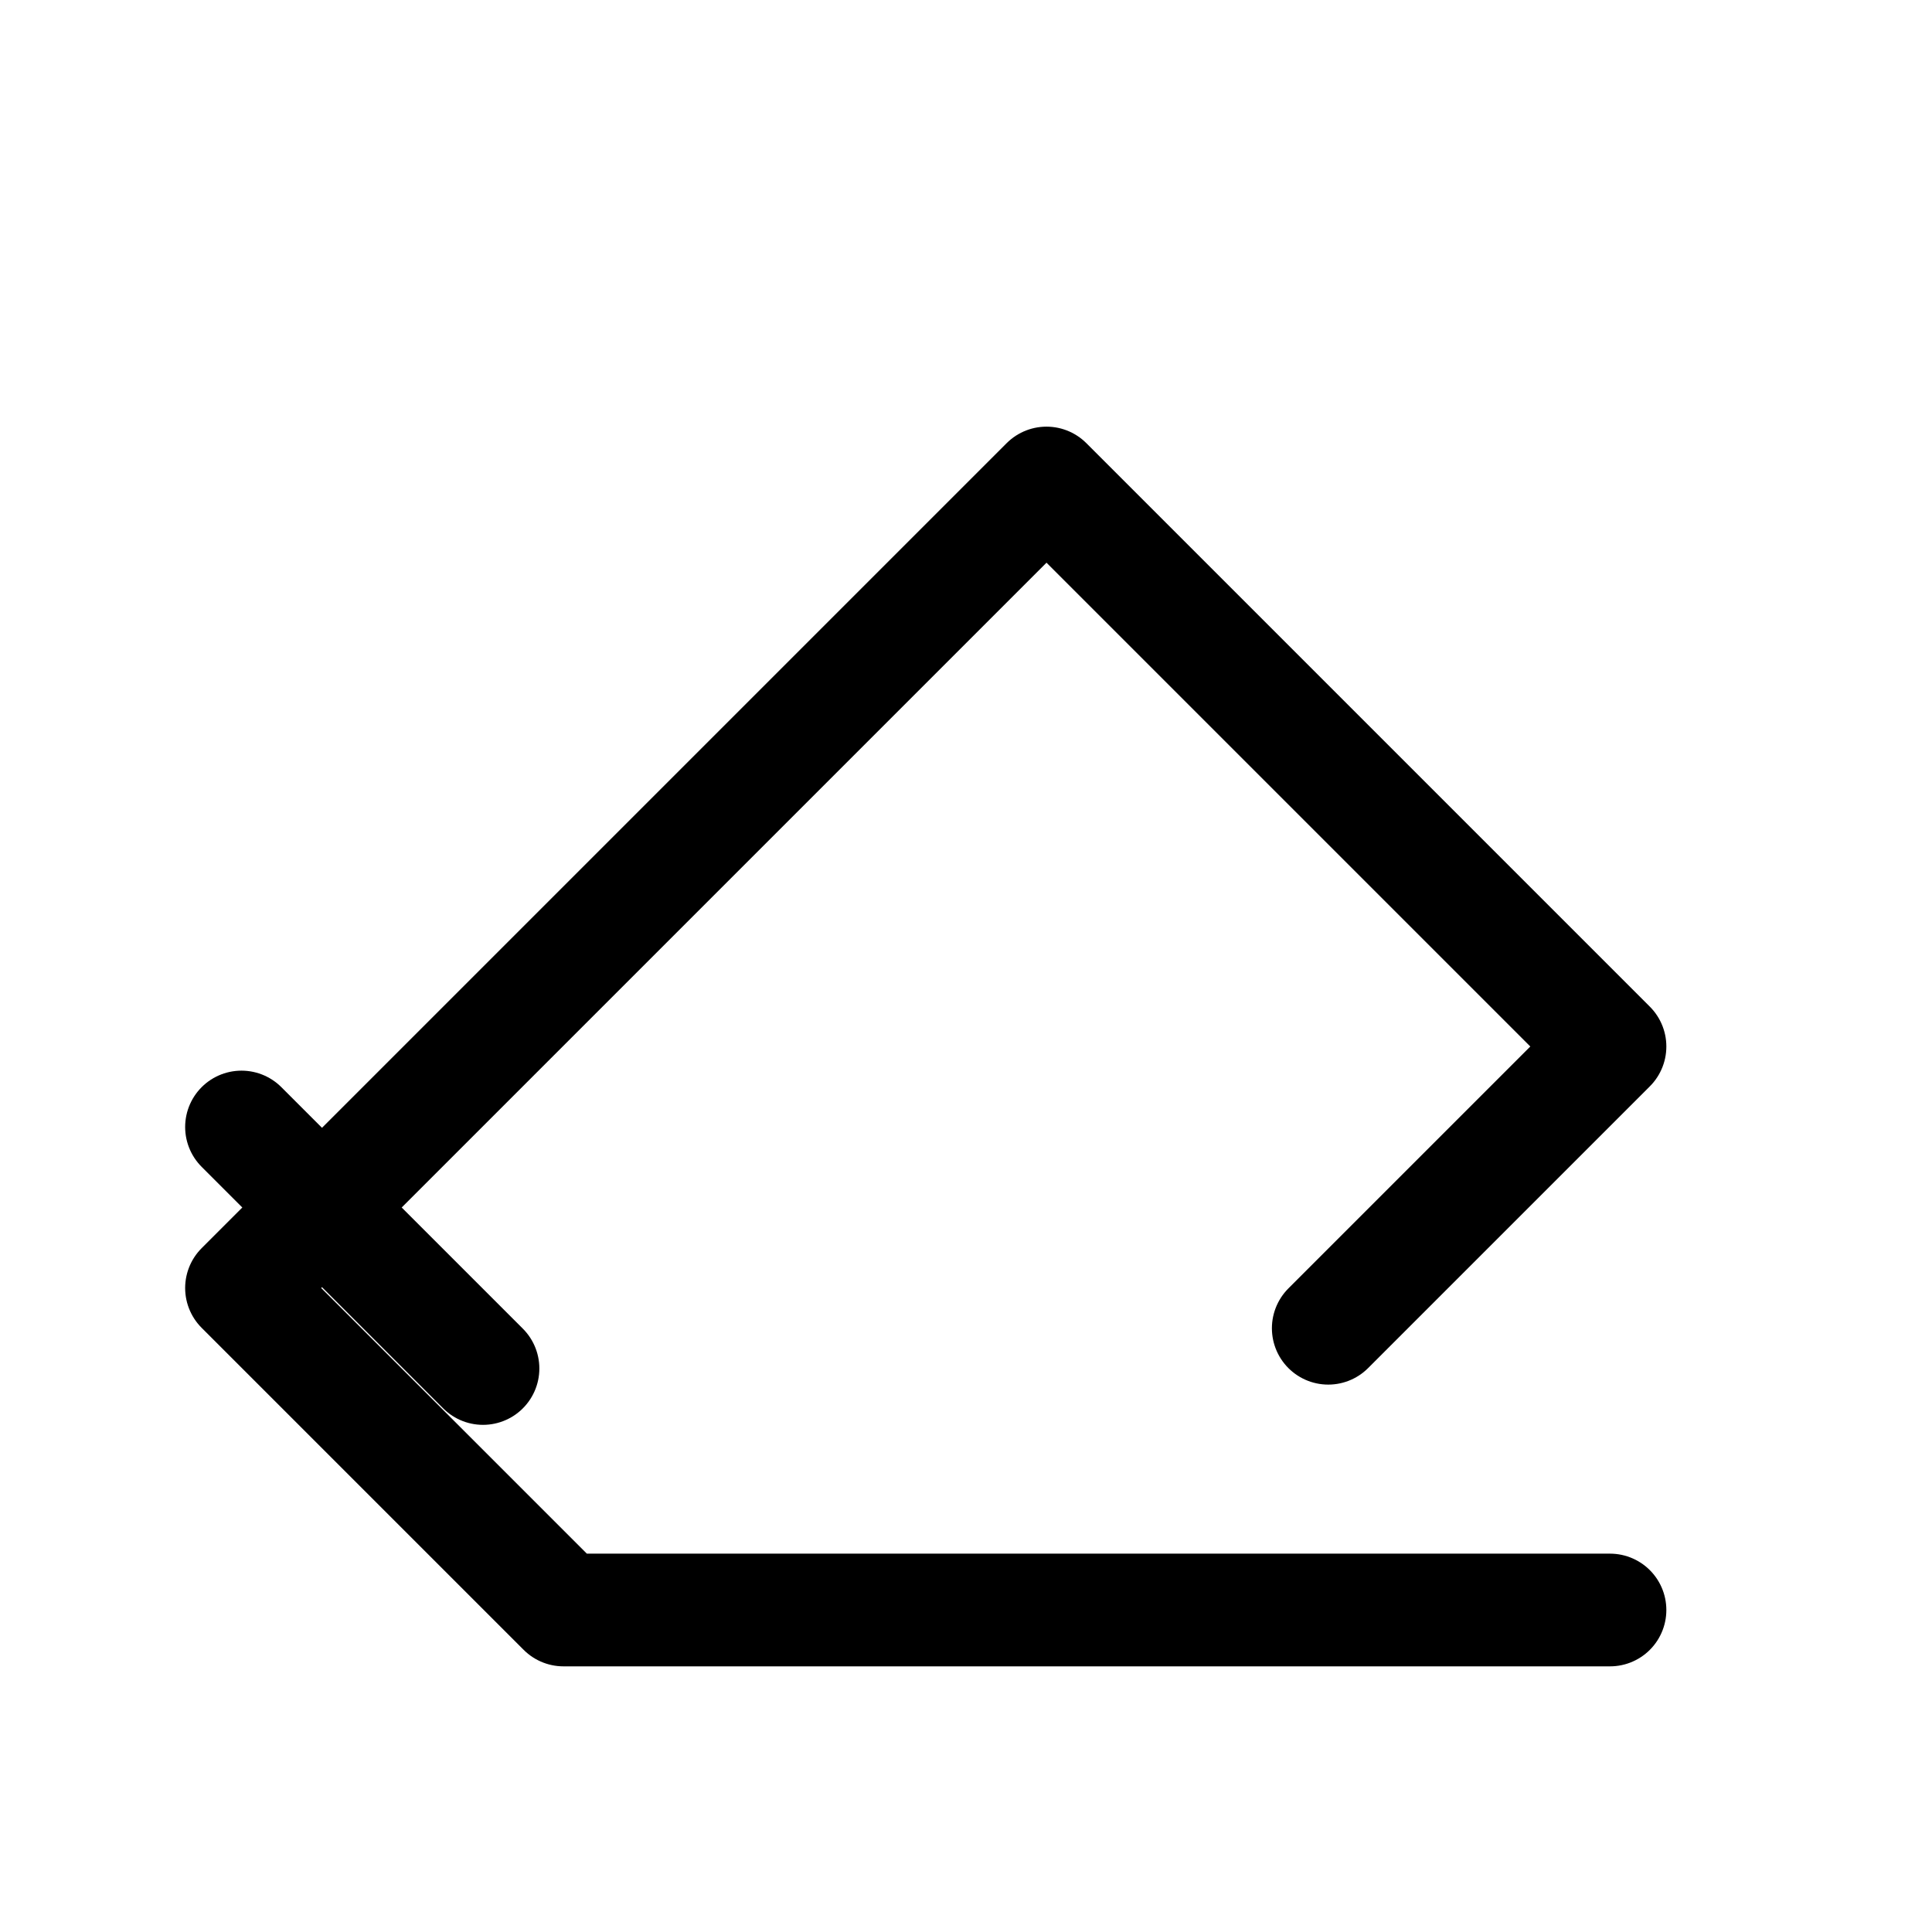
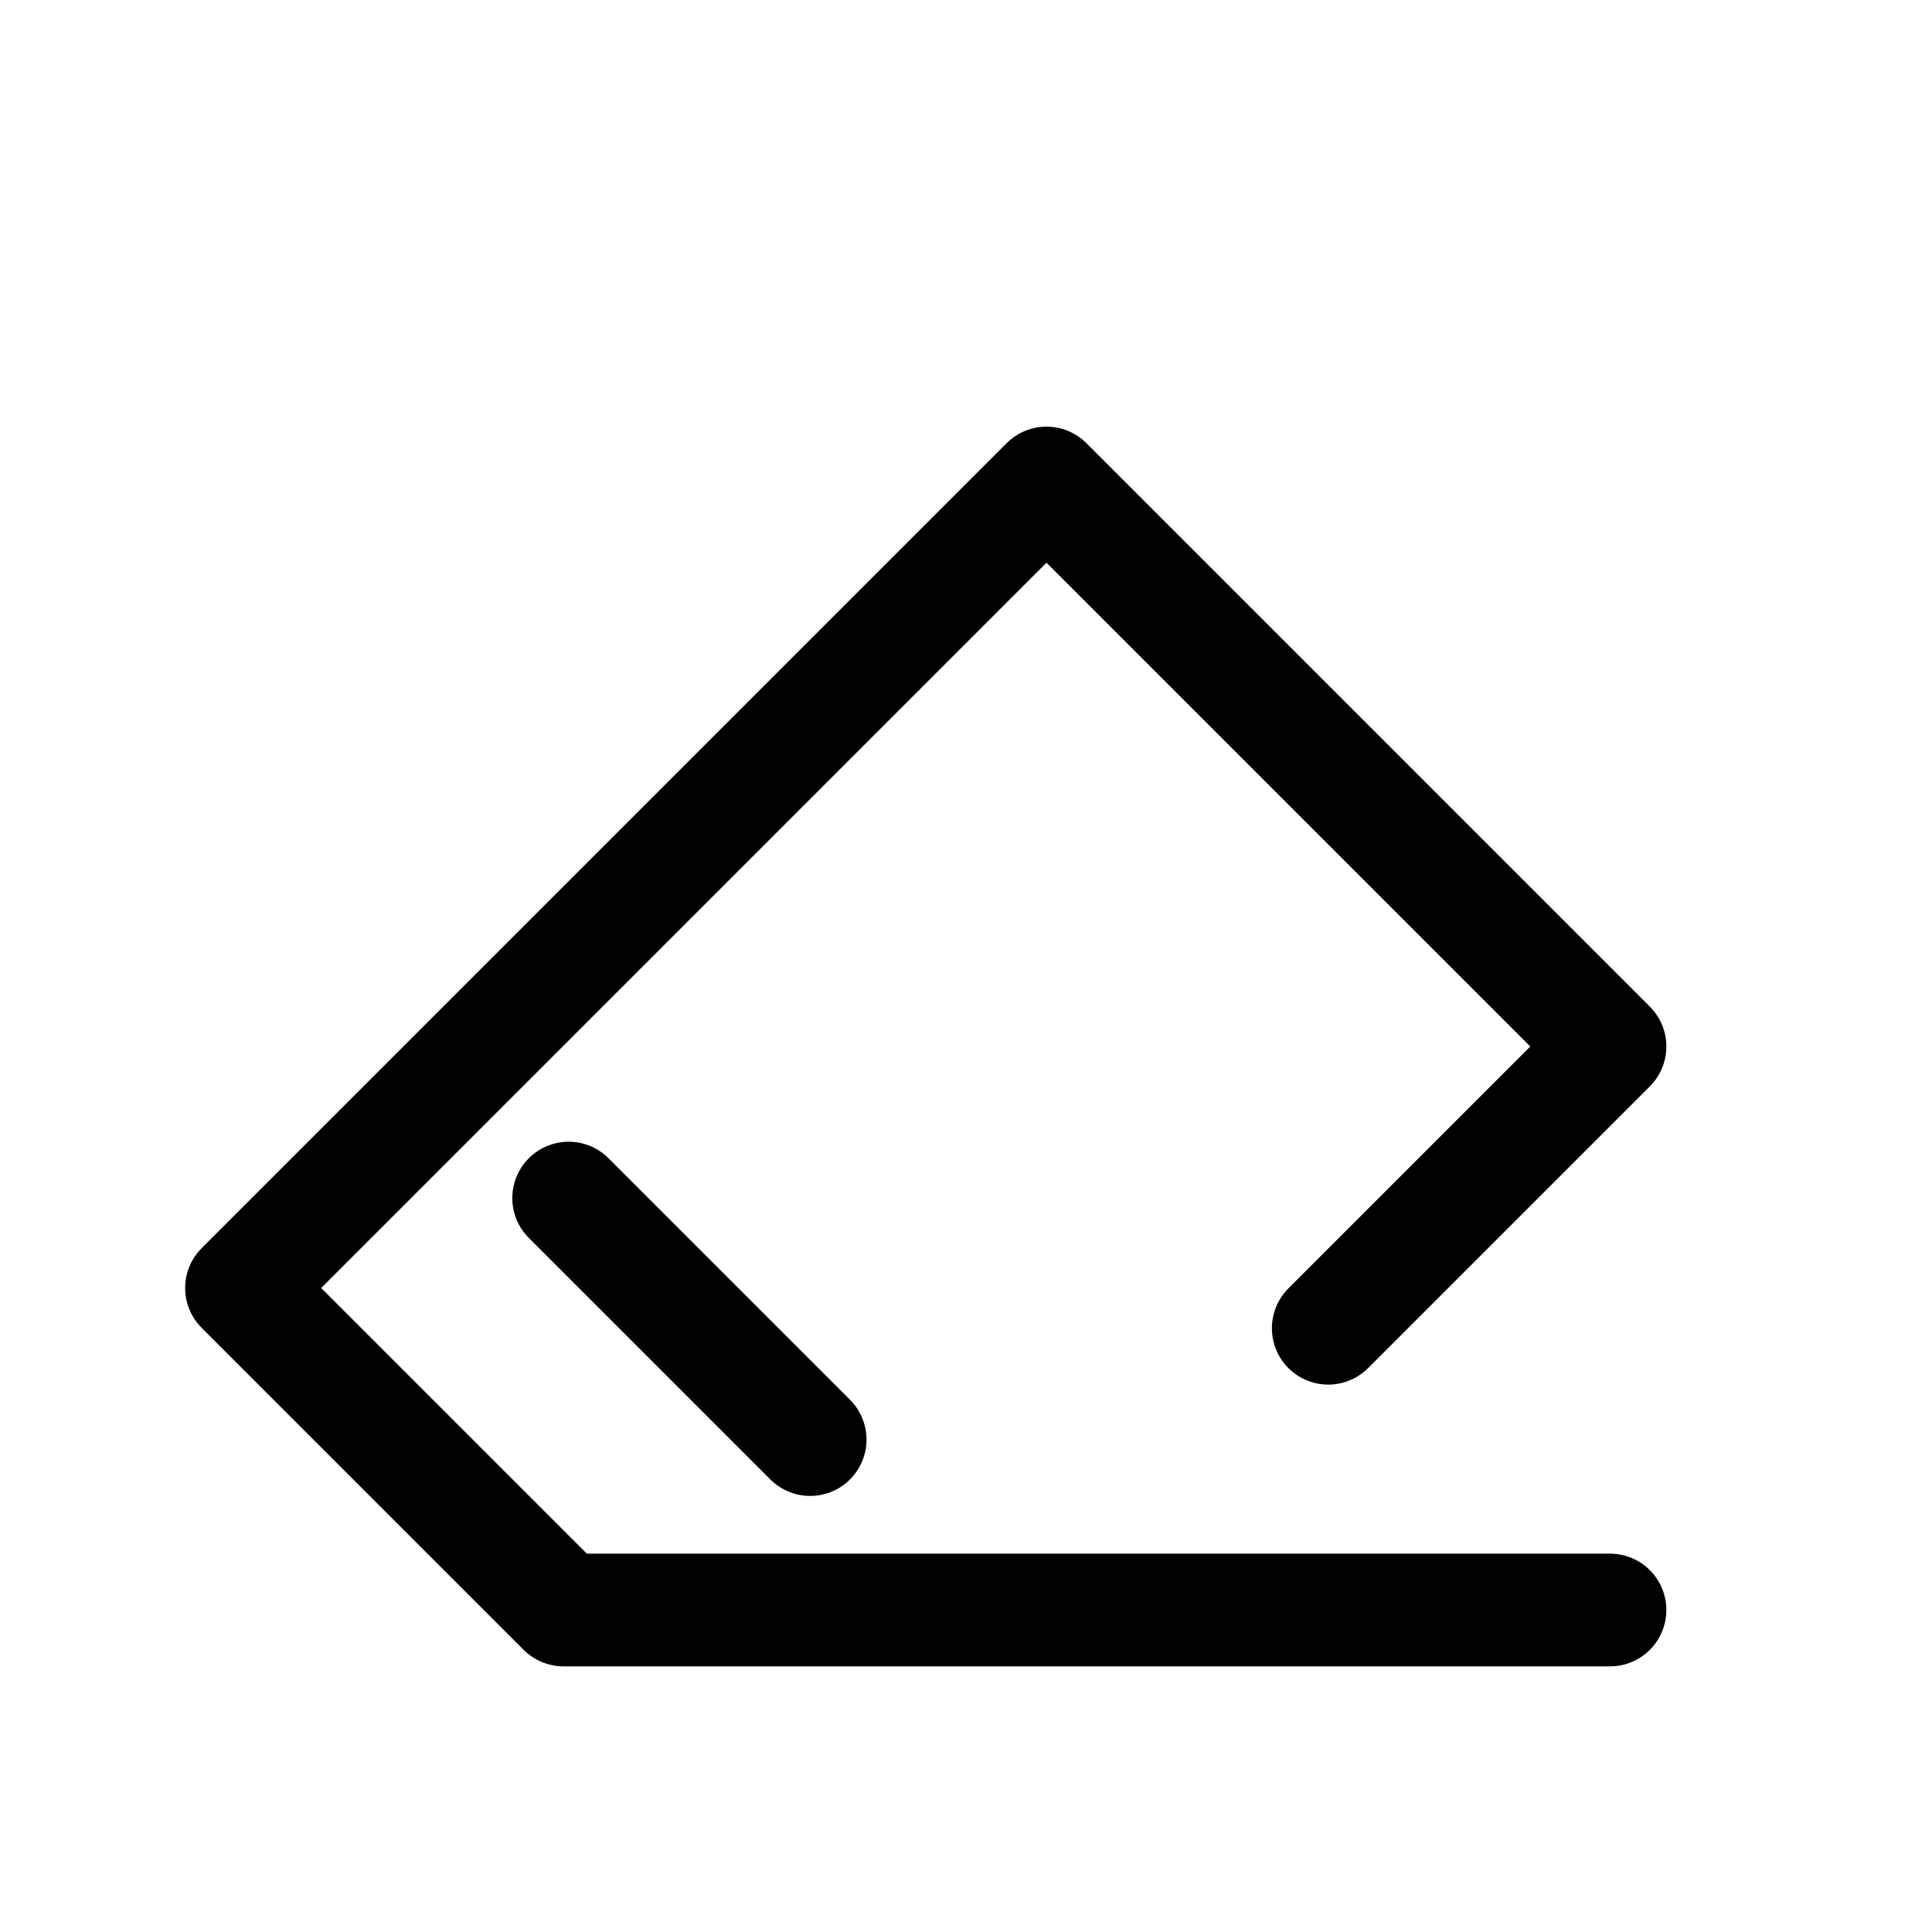
- <svg xmlns="http://www.w3.org/2000/svg" width="24" height="24" viewBox="0 0 24 24" fill="none" stroke="currentColor" stroke-width="1.4" stroke-linecap="round" stroke-linejoin="round">
-   <path d="M20 20H7L3 16l10-10 7 7-3.5 3.5" />
-   <path d="M6 17l-3-3" />
+ <svg xmlns="http://www.w3.org/2000/svg" width="24" height="24" viewBox="0 0 24 24" fill="none" stroke="currentColor" stroke-width="1.4" stroke-linecap="round" stroke-linejoin="round" version="1.1" id="svg2">
+   <defs id="defs2" />
+   <path d="M20 20H7L3 16l10-10 7 7-3.5 3.5" id="path1" />
+   <path d="m 10.064,17.883 -3,-3" id="path2" />
</svg>
